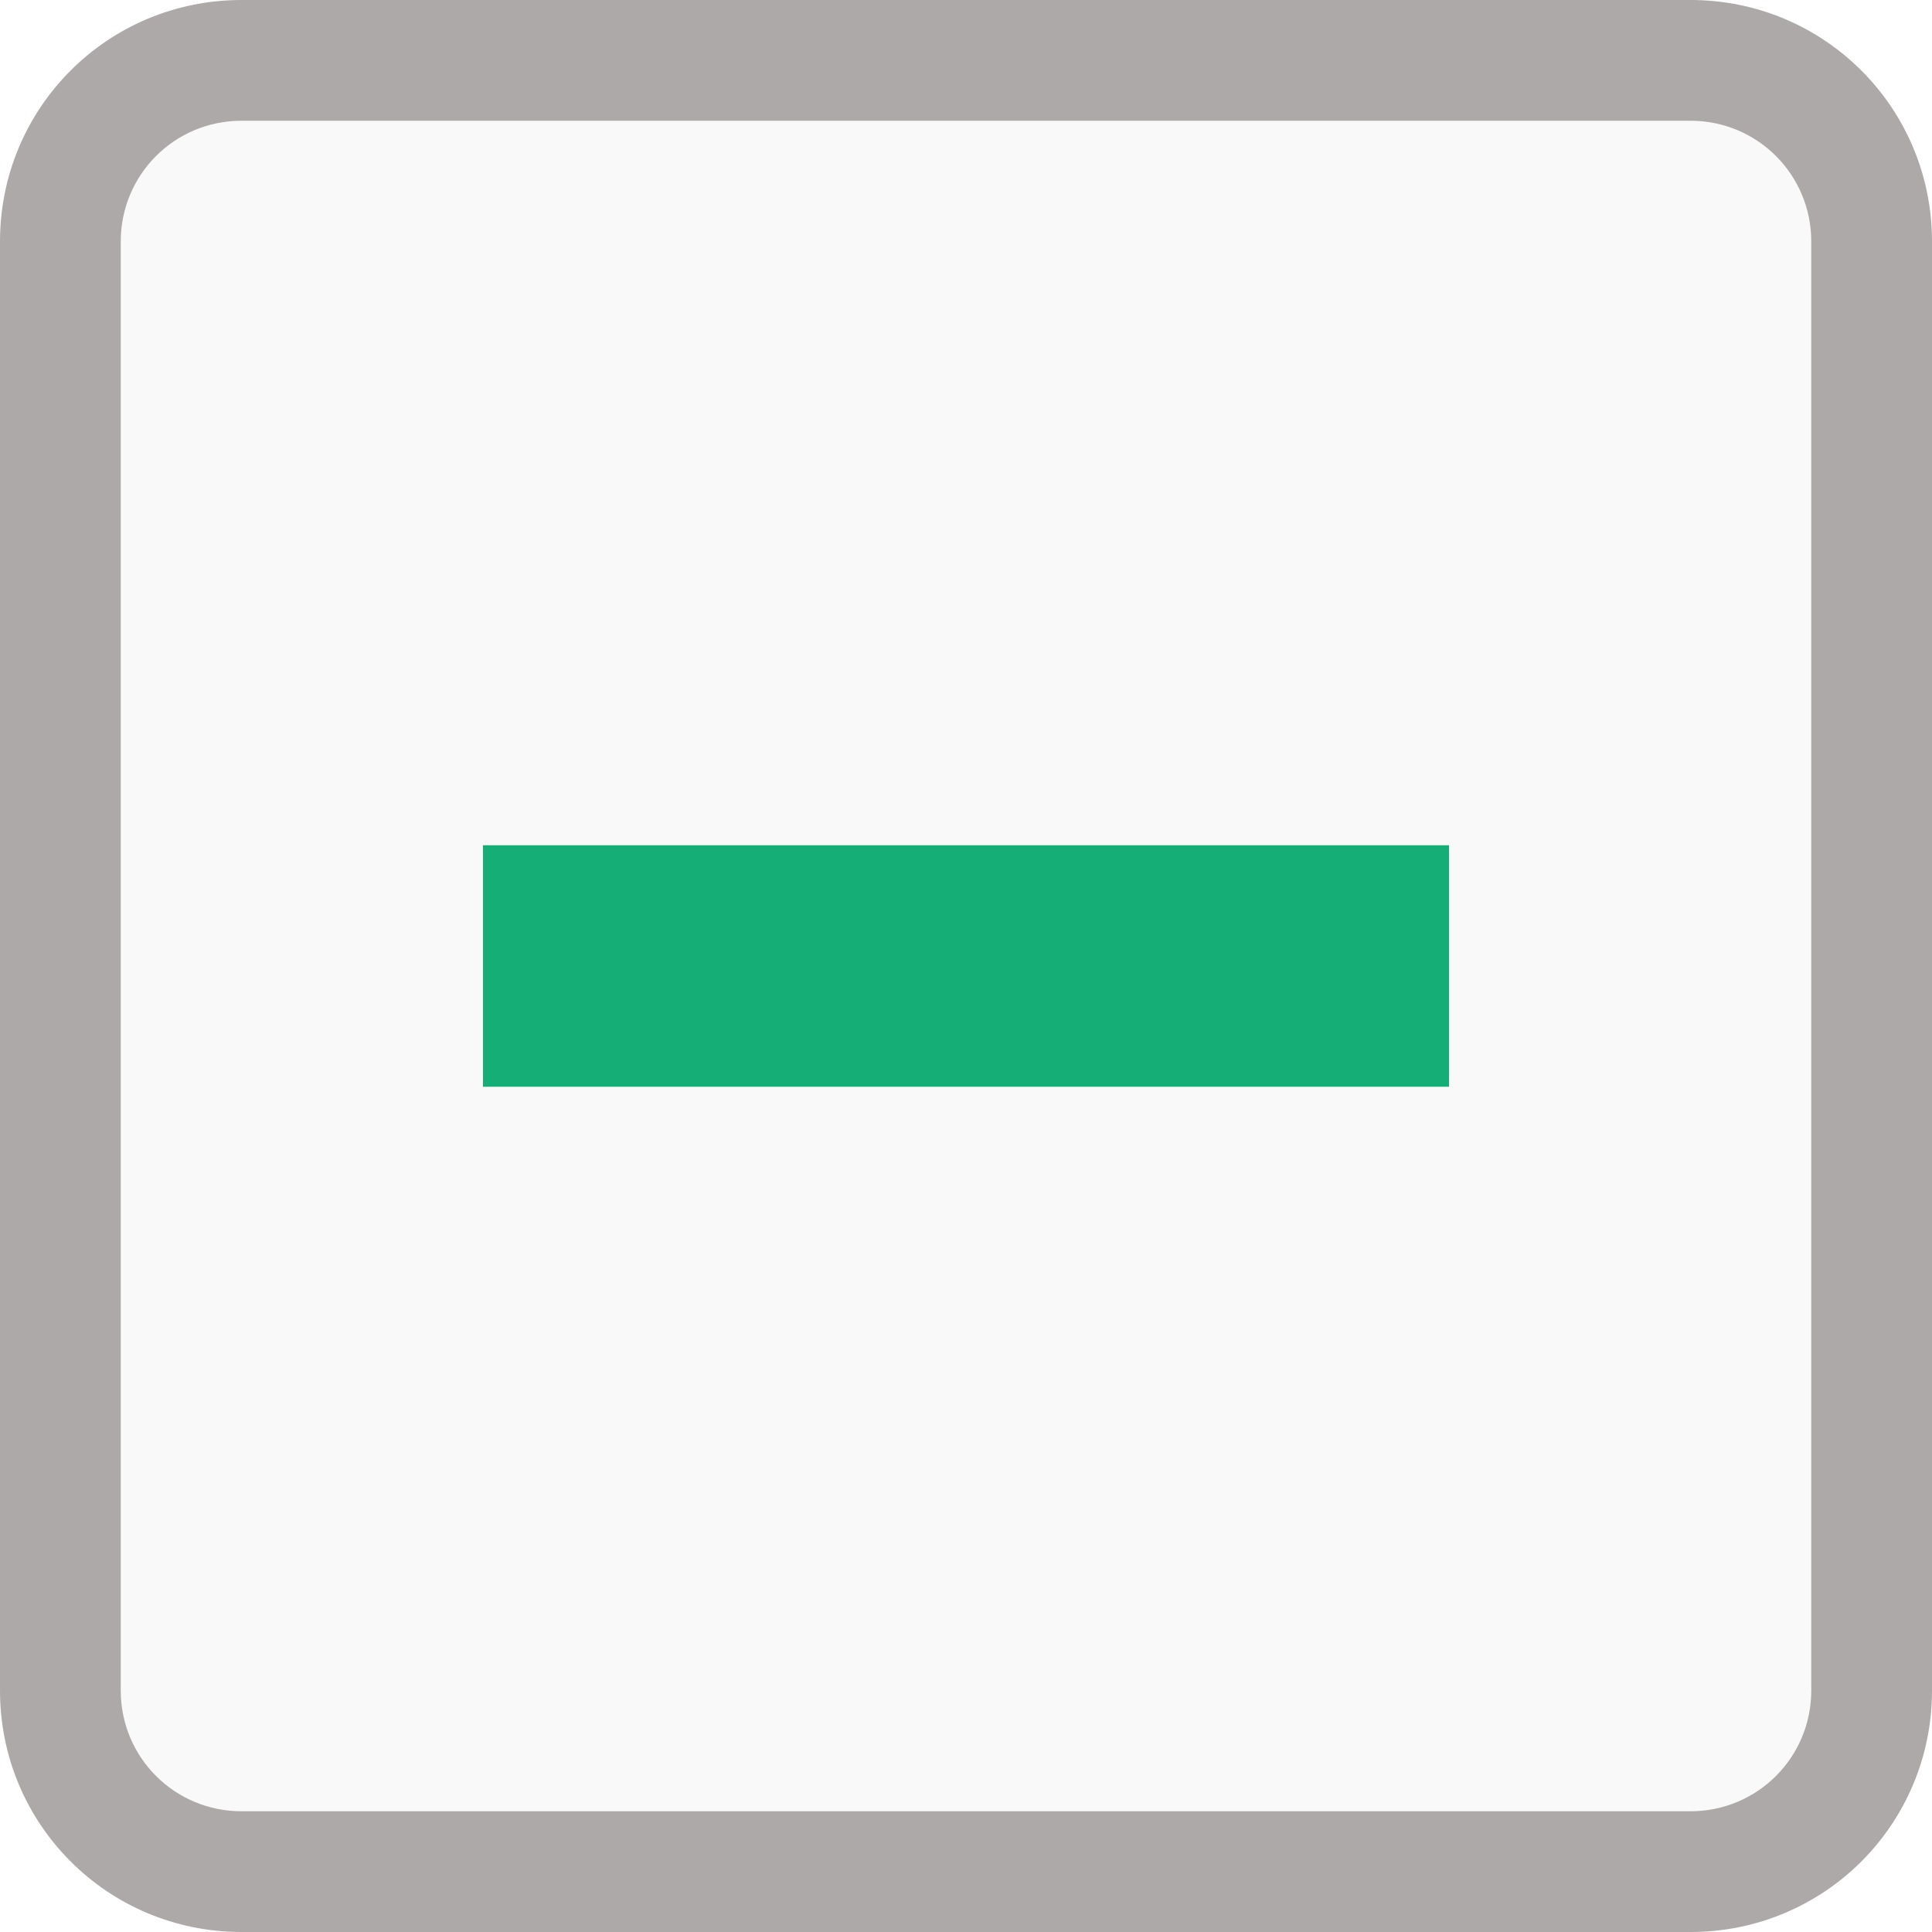
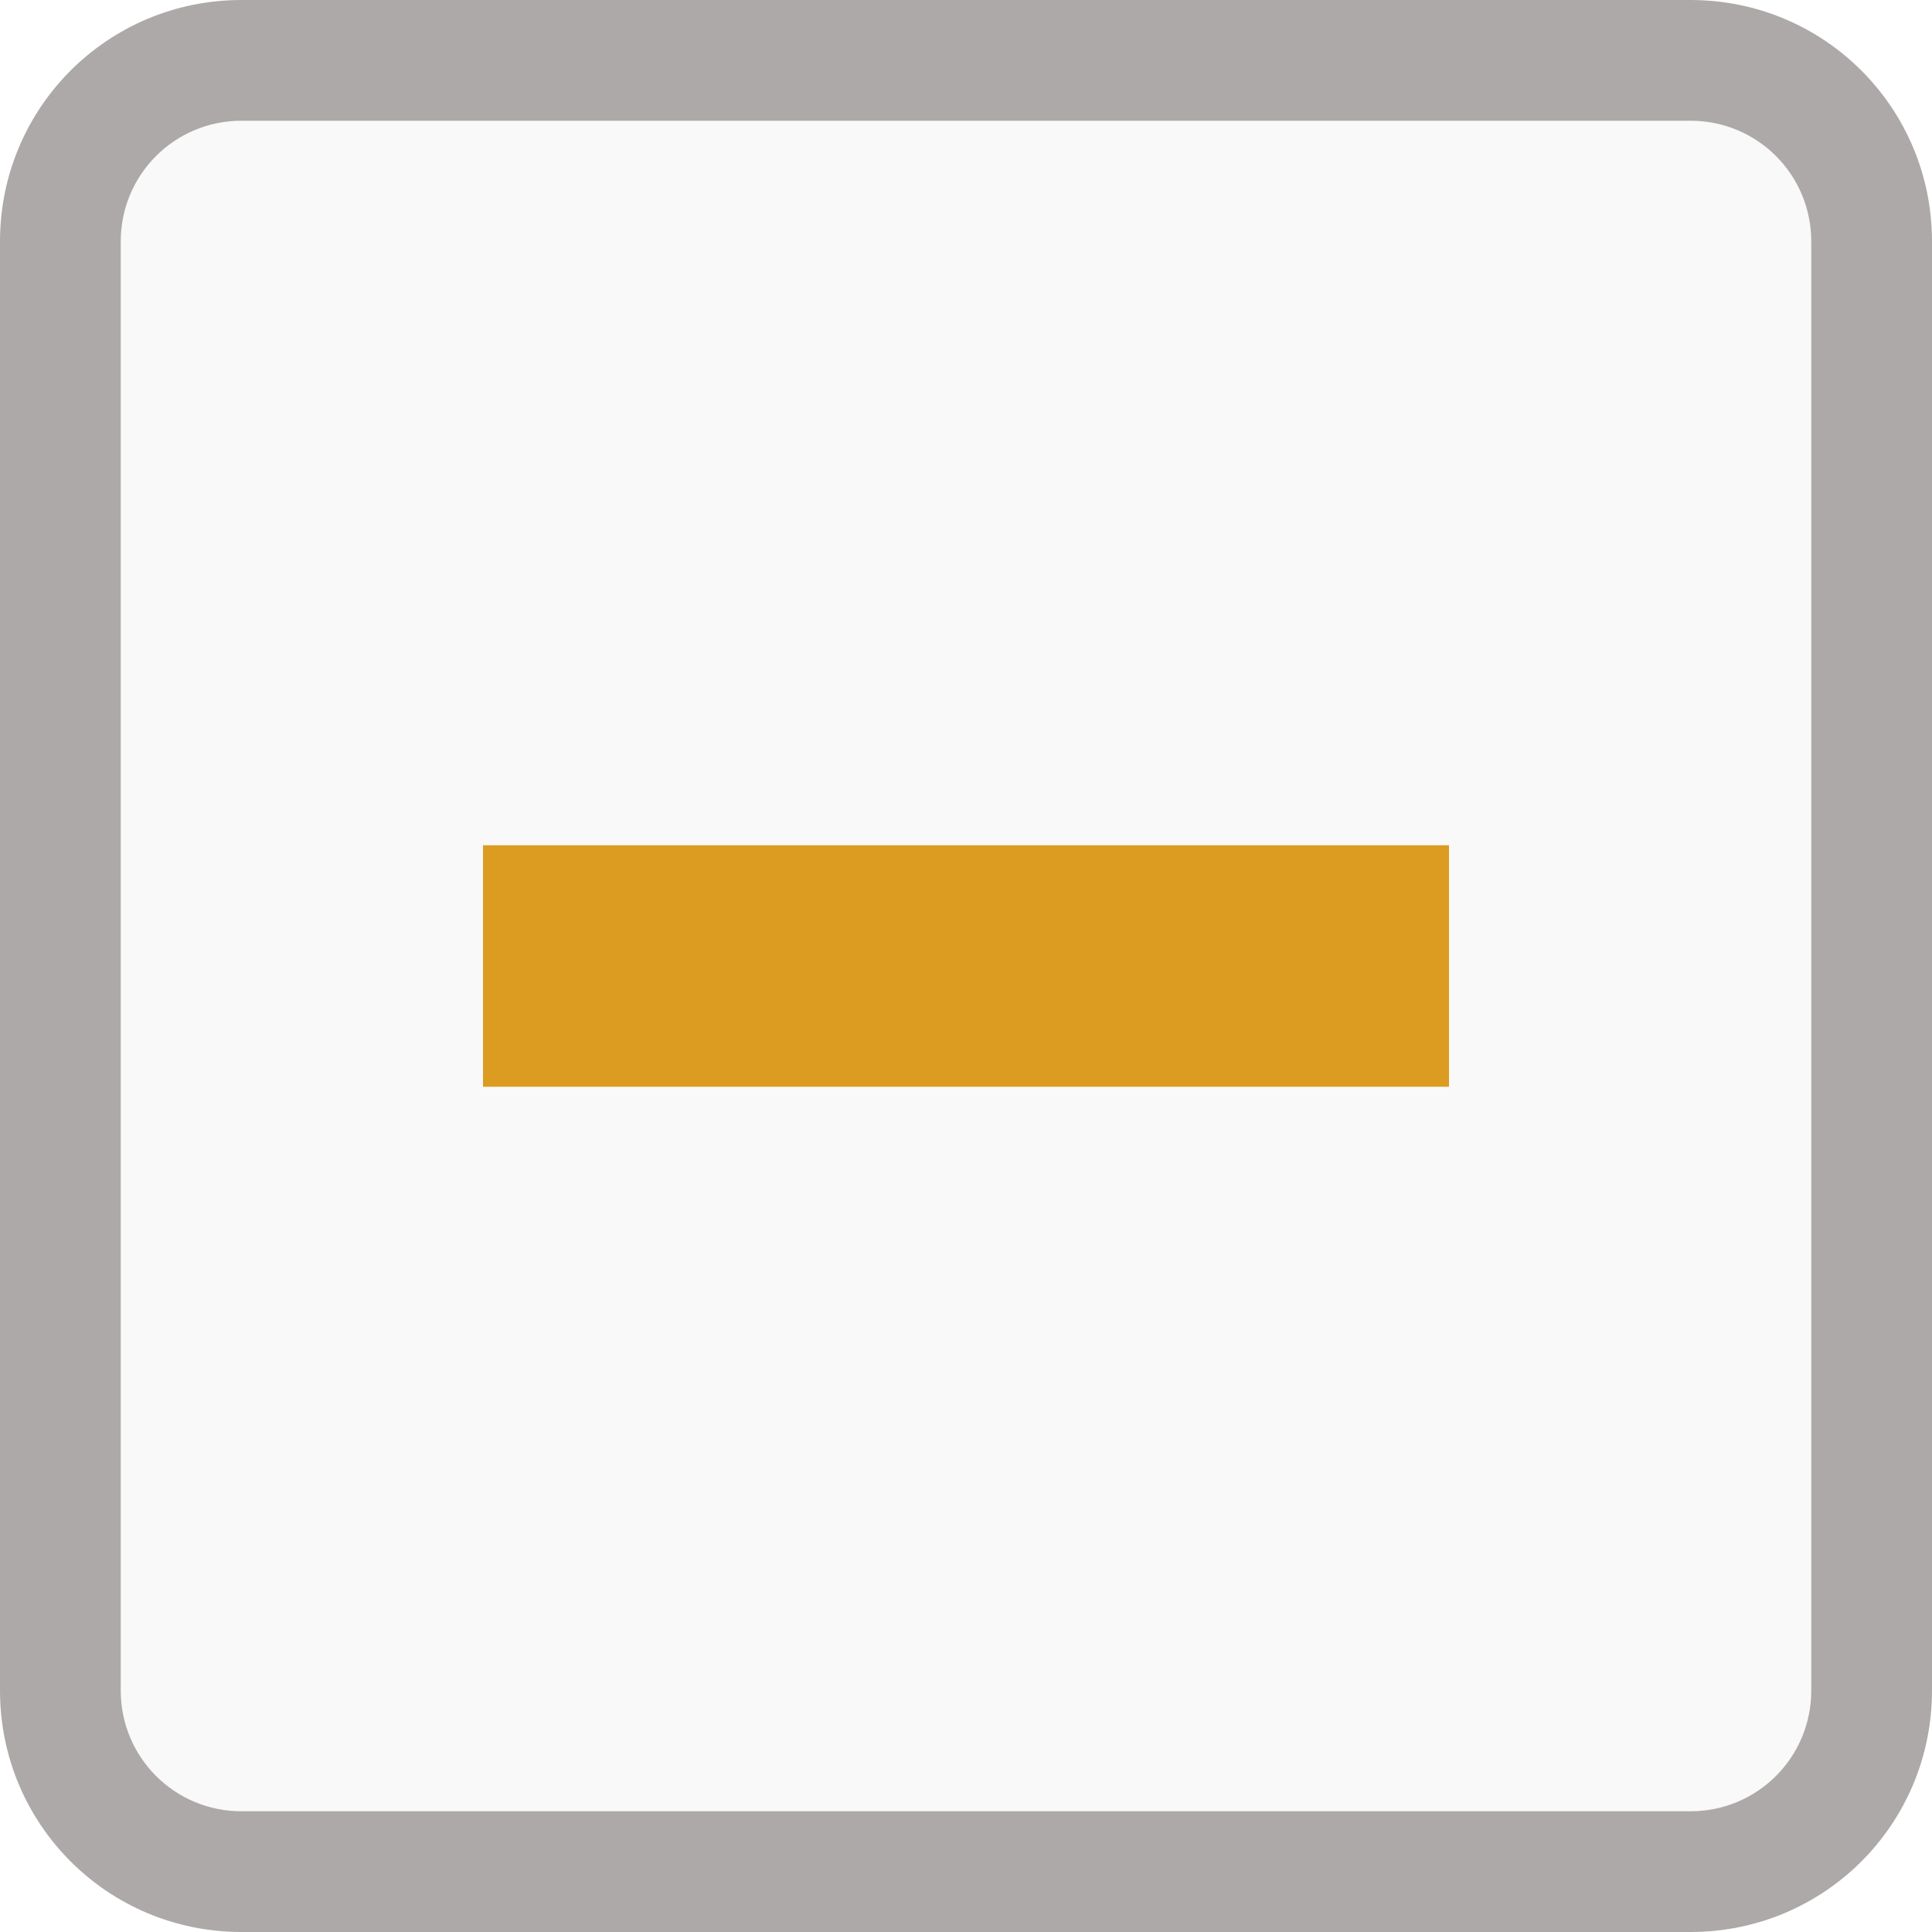
<svg xmlns="http://www.w3.org/2000/svg" xmlns:xlink="http://www.w3.org/1999/xlink" width="16" height="16" id="svg2" version="1.1">
  <defs id="defs4">
    <radialGradient xlink:href="#linearGradient3802" id="radialGradient3810" cx="8" cy="8" fx="7.958" fy="8.849" r="7" gradientUnits="userSpaceOnUse" gradientTransform="matrix(1.285714,-3.0612245e-8,3.0612246e-8,1.285714,-2.285715,-2.285714)" />
    <linearGradient id="linearGradient3802">
      <stop style="stop-color:#eeeeec;stop-opacity:1;" offset="0" id="stop3804" />
      <stop id="stop3812" offset="0.5" style="stop-color:#e4e4e1;stop-opacity:1;" />
      <stop style="stop-color:#949493;stop-opacity:1;" offset="1" id="stop3806" />
    </linearGradient>
    <radialGradient r="7" fy="8.849" fx="7.958" cy="8" cx="8" gradientTransform="matrix(1.285714,-3.0612245e-8,3.0612246e-8,1.285714,-2.285715,-2.285714)" gradientUnits="userSpaceOnUse" id="radialGradient3006" xlink:href="#linearGradient3802" />
    <filter color-interpolation-filters="sRGB" id="filter3971" x="-0.045" width="1.09" y="-0.18" height="1.36">
      <feGaussianBlur stdDeviation="0.15" id="feGaussianBlur3973" />
    </filter>
  </defs>
  <g id="layer1" transform="translate(0,-1036.362)">
    <rect style="fill:#f9f9f9;fill-opacity:1;stroke:none" id="rect3757" width="14" height="14" x="1" y="1" transform="translate(0,1036.362)" rx="1" ry="1" />
    <path style="fill:#ada9a8;fill-opacity:1;stroke:none" d="M 2 0 C 0.892 0 3.2526065e-18 0.892 0 2 L 0 14 C 0 15.108 0.892 16 2 16 L 14 16 C 15.108 16 16 15.108 16 14 L 16 2 C 16 0.892 15.108 3.2526065e-18 14 0 L 2 0 z M 2 1 L 14 1 C 14.554 1 15 1.446 15 2 L 15 14 C 15 14.554 14.554 15 14 15 L 2 15 C 1.446 15 1 14.554 1 14 L 1 2 C 1 1.446 1.446 1 2 1 z " transform="translate(0,1036.362)" id="rect3752" />
-     <rect style="fill:#14ae76;fill-opacity:1;stroke:none" id="rect3931" width="8" height="2" x="4" y="1043.362" />
+     <rect style="fill:#dc9c22;fill-opacity:1;stroke:none" id="rect3931" width="8" height="2" x="4" y="1043.362" />
  </g>
</svg>
